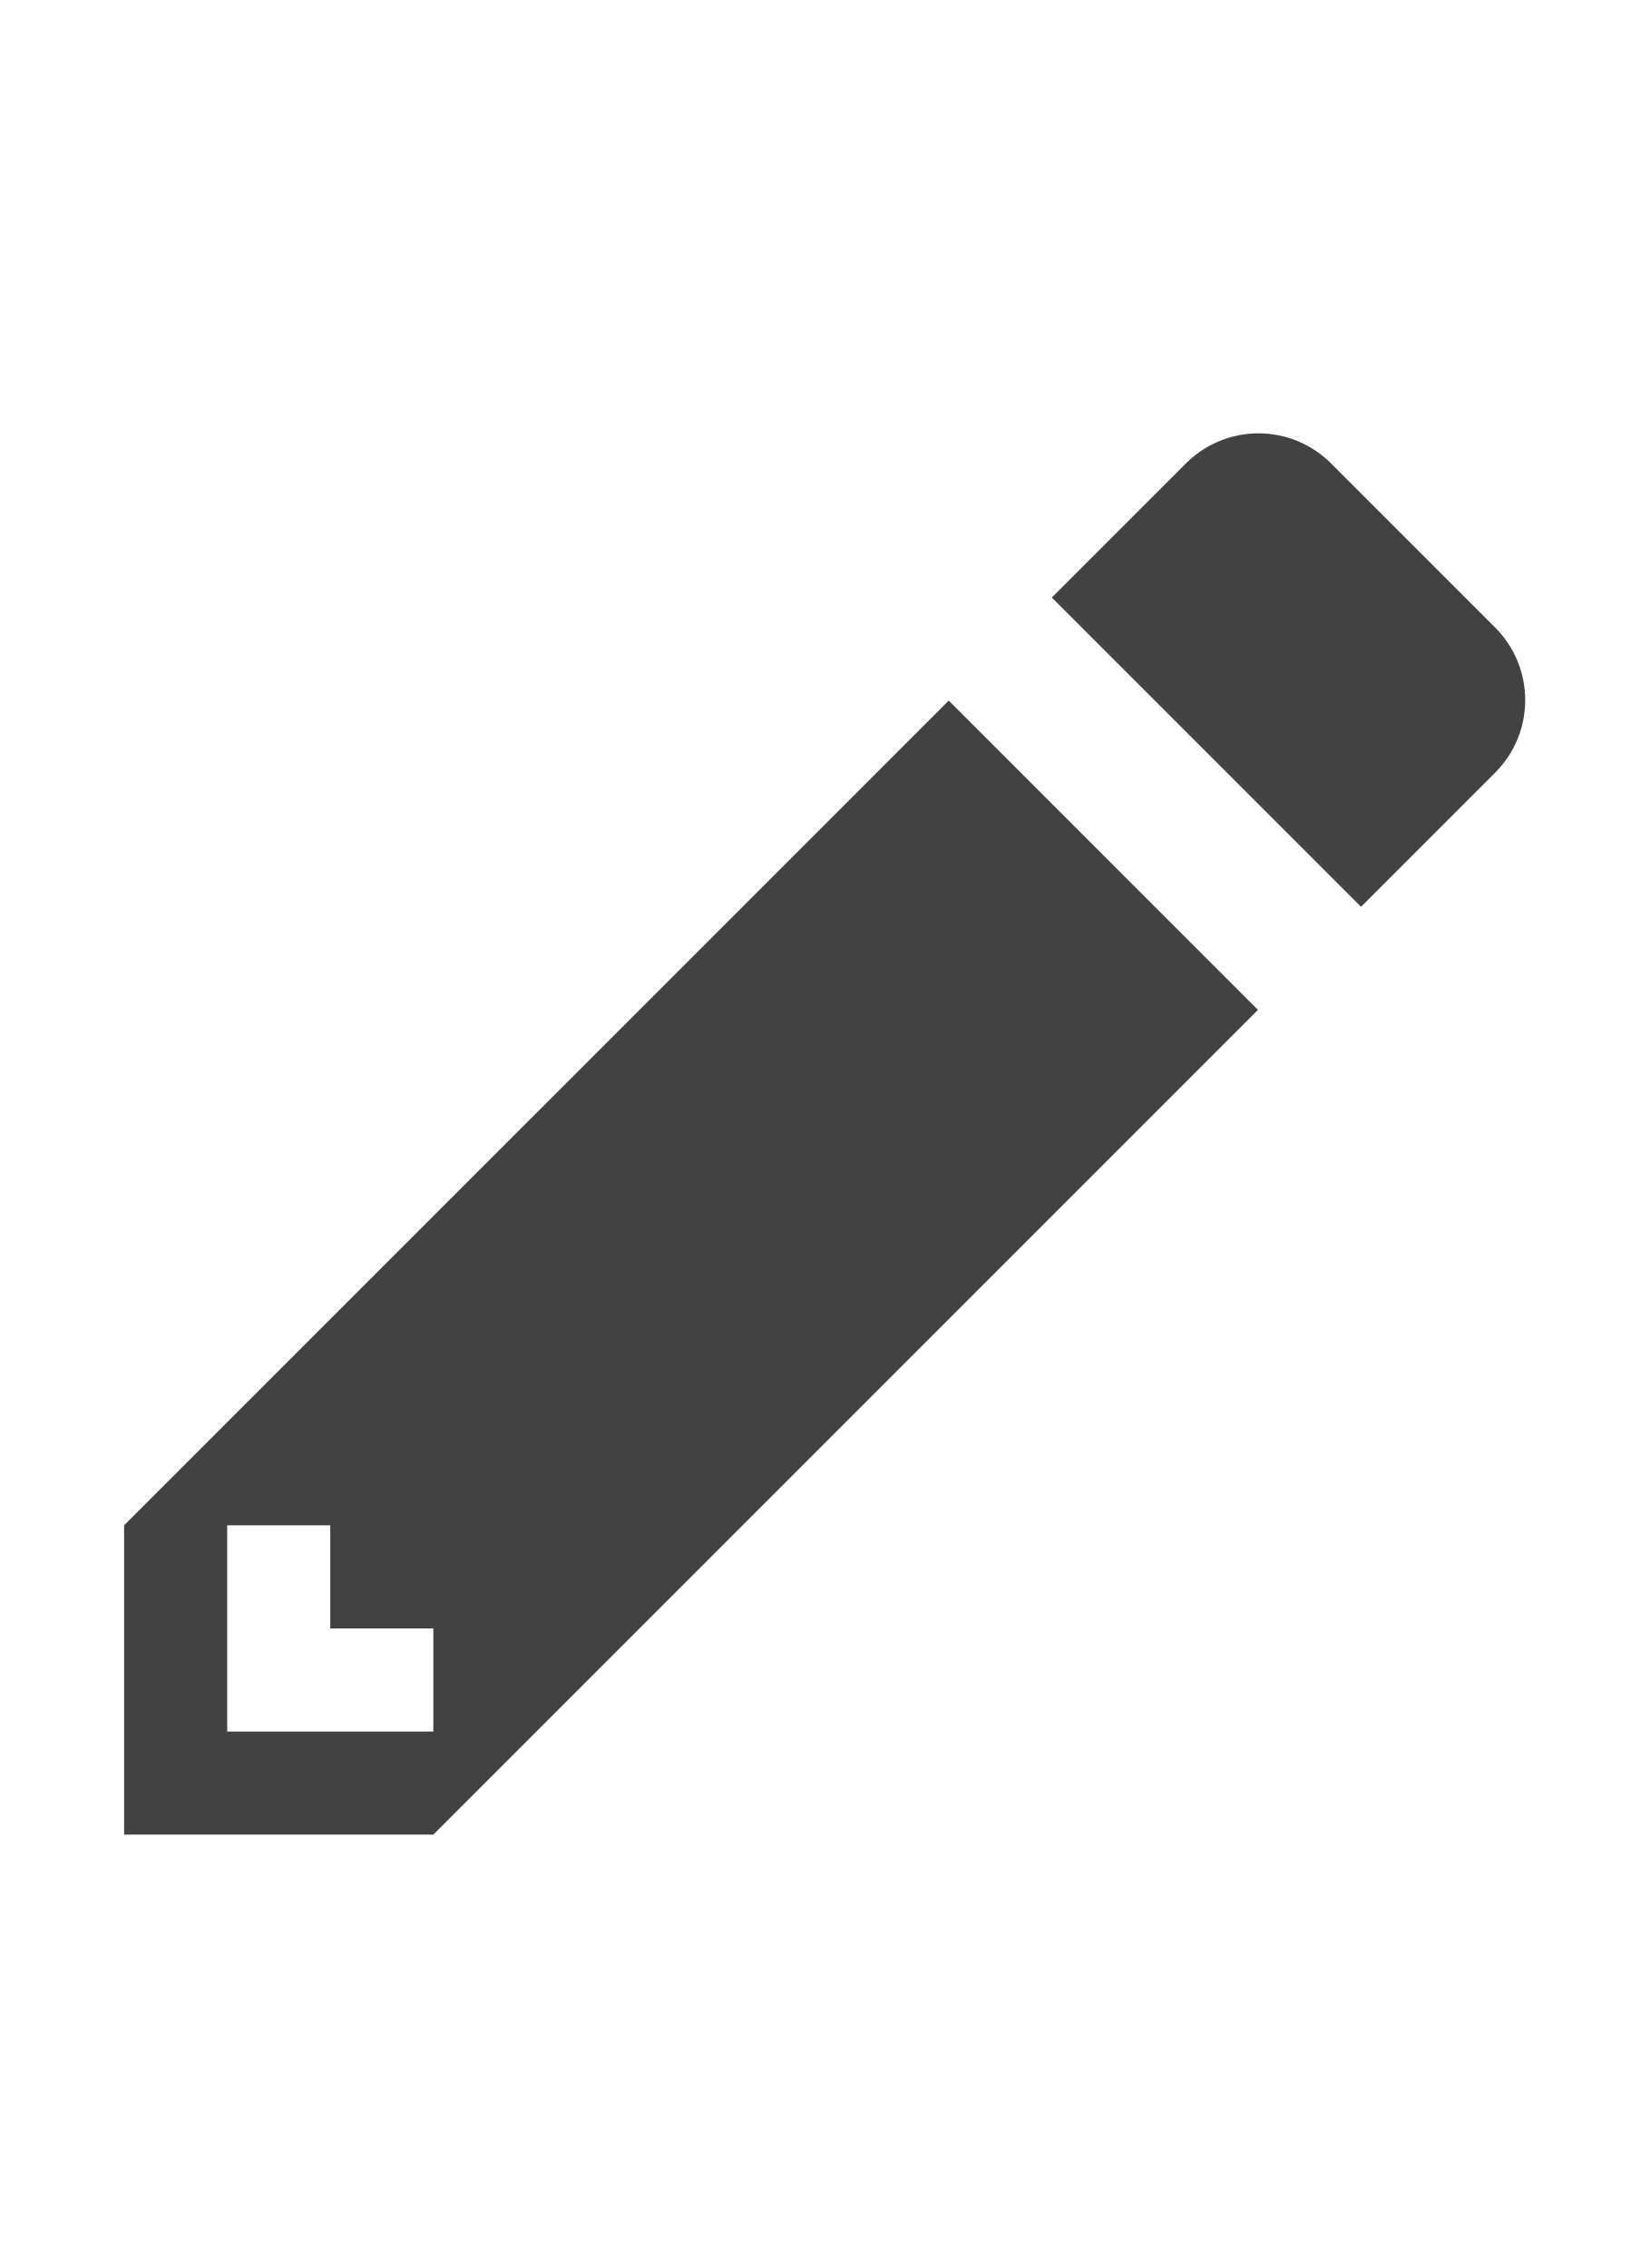
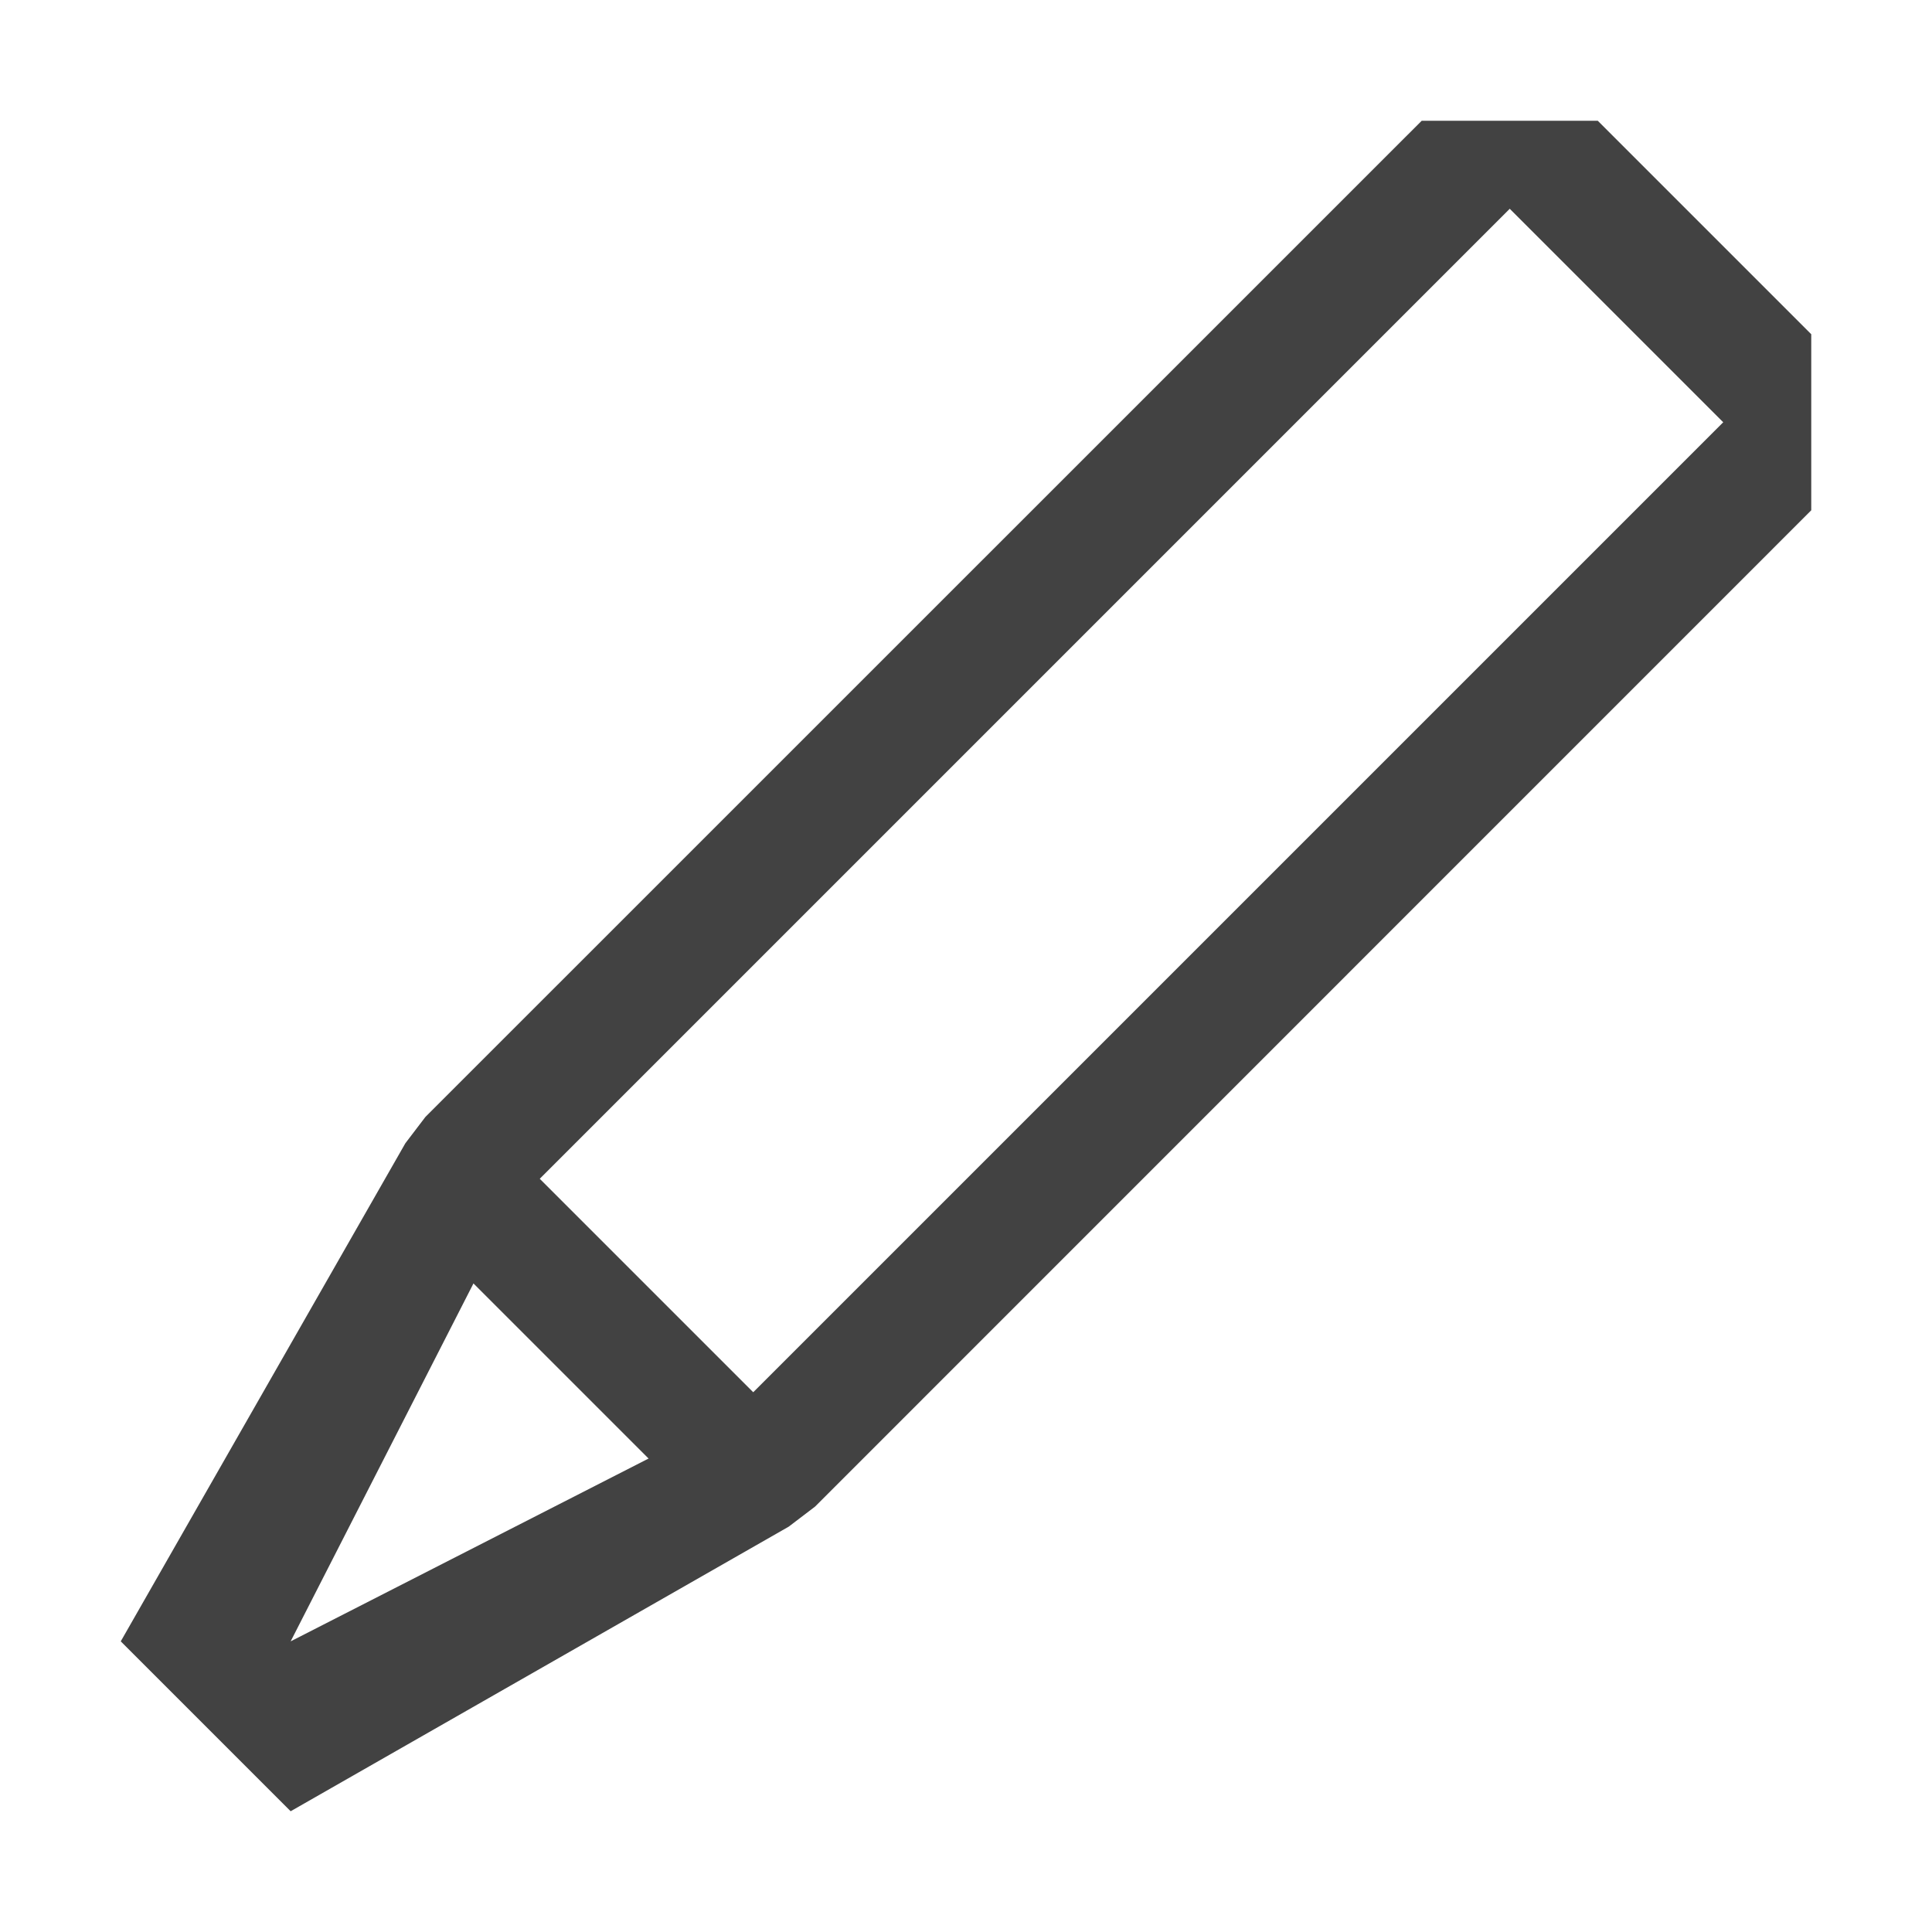
- <svg xmlns="http://www.w3.org/2000/svg" viewBox="0 0 16 22">
-   <path fill="#424242" d="M1.204 14.796v3h3l8-8-3-3-8 8zm3 2h-2v-2h1v1h1v1zm10.3-9.3l-1.3 1.3-3-3 1.3-1.3a.996.996 0 0 1 1.41 0l1.59 1.59c.39.39.39 1.02 0 1.41z" />
+ <svg xmlns="http://www.w3.org/2000/svg" width="16" height="16" viewBox="0 0 16 16" fill="none">
+   <path fill-rule="evenodd" clip-rule="evenodd" d="M2.407 15L1 13.593L3.357 9.468L3.523 9.25L11.774 1H13.232L15 2.768V4.226L6.75 12.477L6.532 12.643L2.407 15ZM2.407 13.593L6.021 11.747L14.271 3.497L12.503 1.729L4.253 9.979L2.407 13.593Z" fill="#424242" />
+   <path fill-rule="evenodd" clip-rule="evenodd" d="M5.646 12.354L3.646 10.354L4.354 9.646L6.354 11.646L5.646 12.354Z" fill="#424242" />
</svg>
